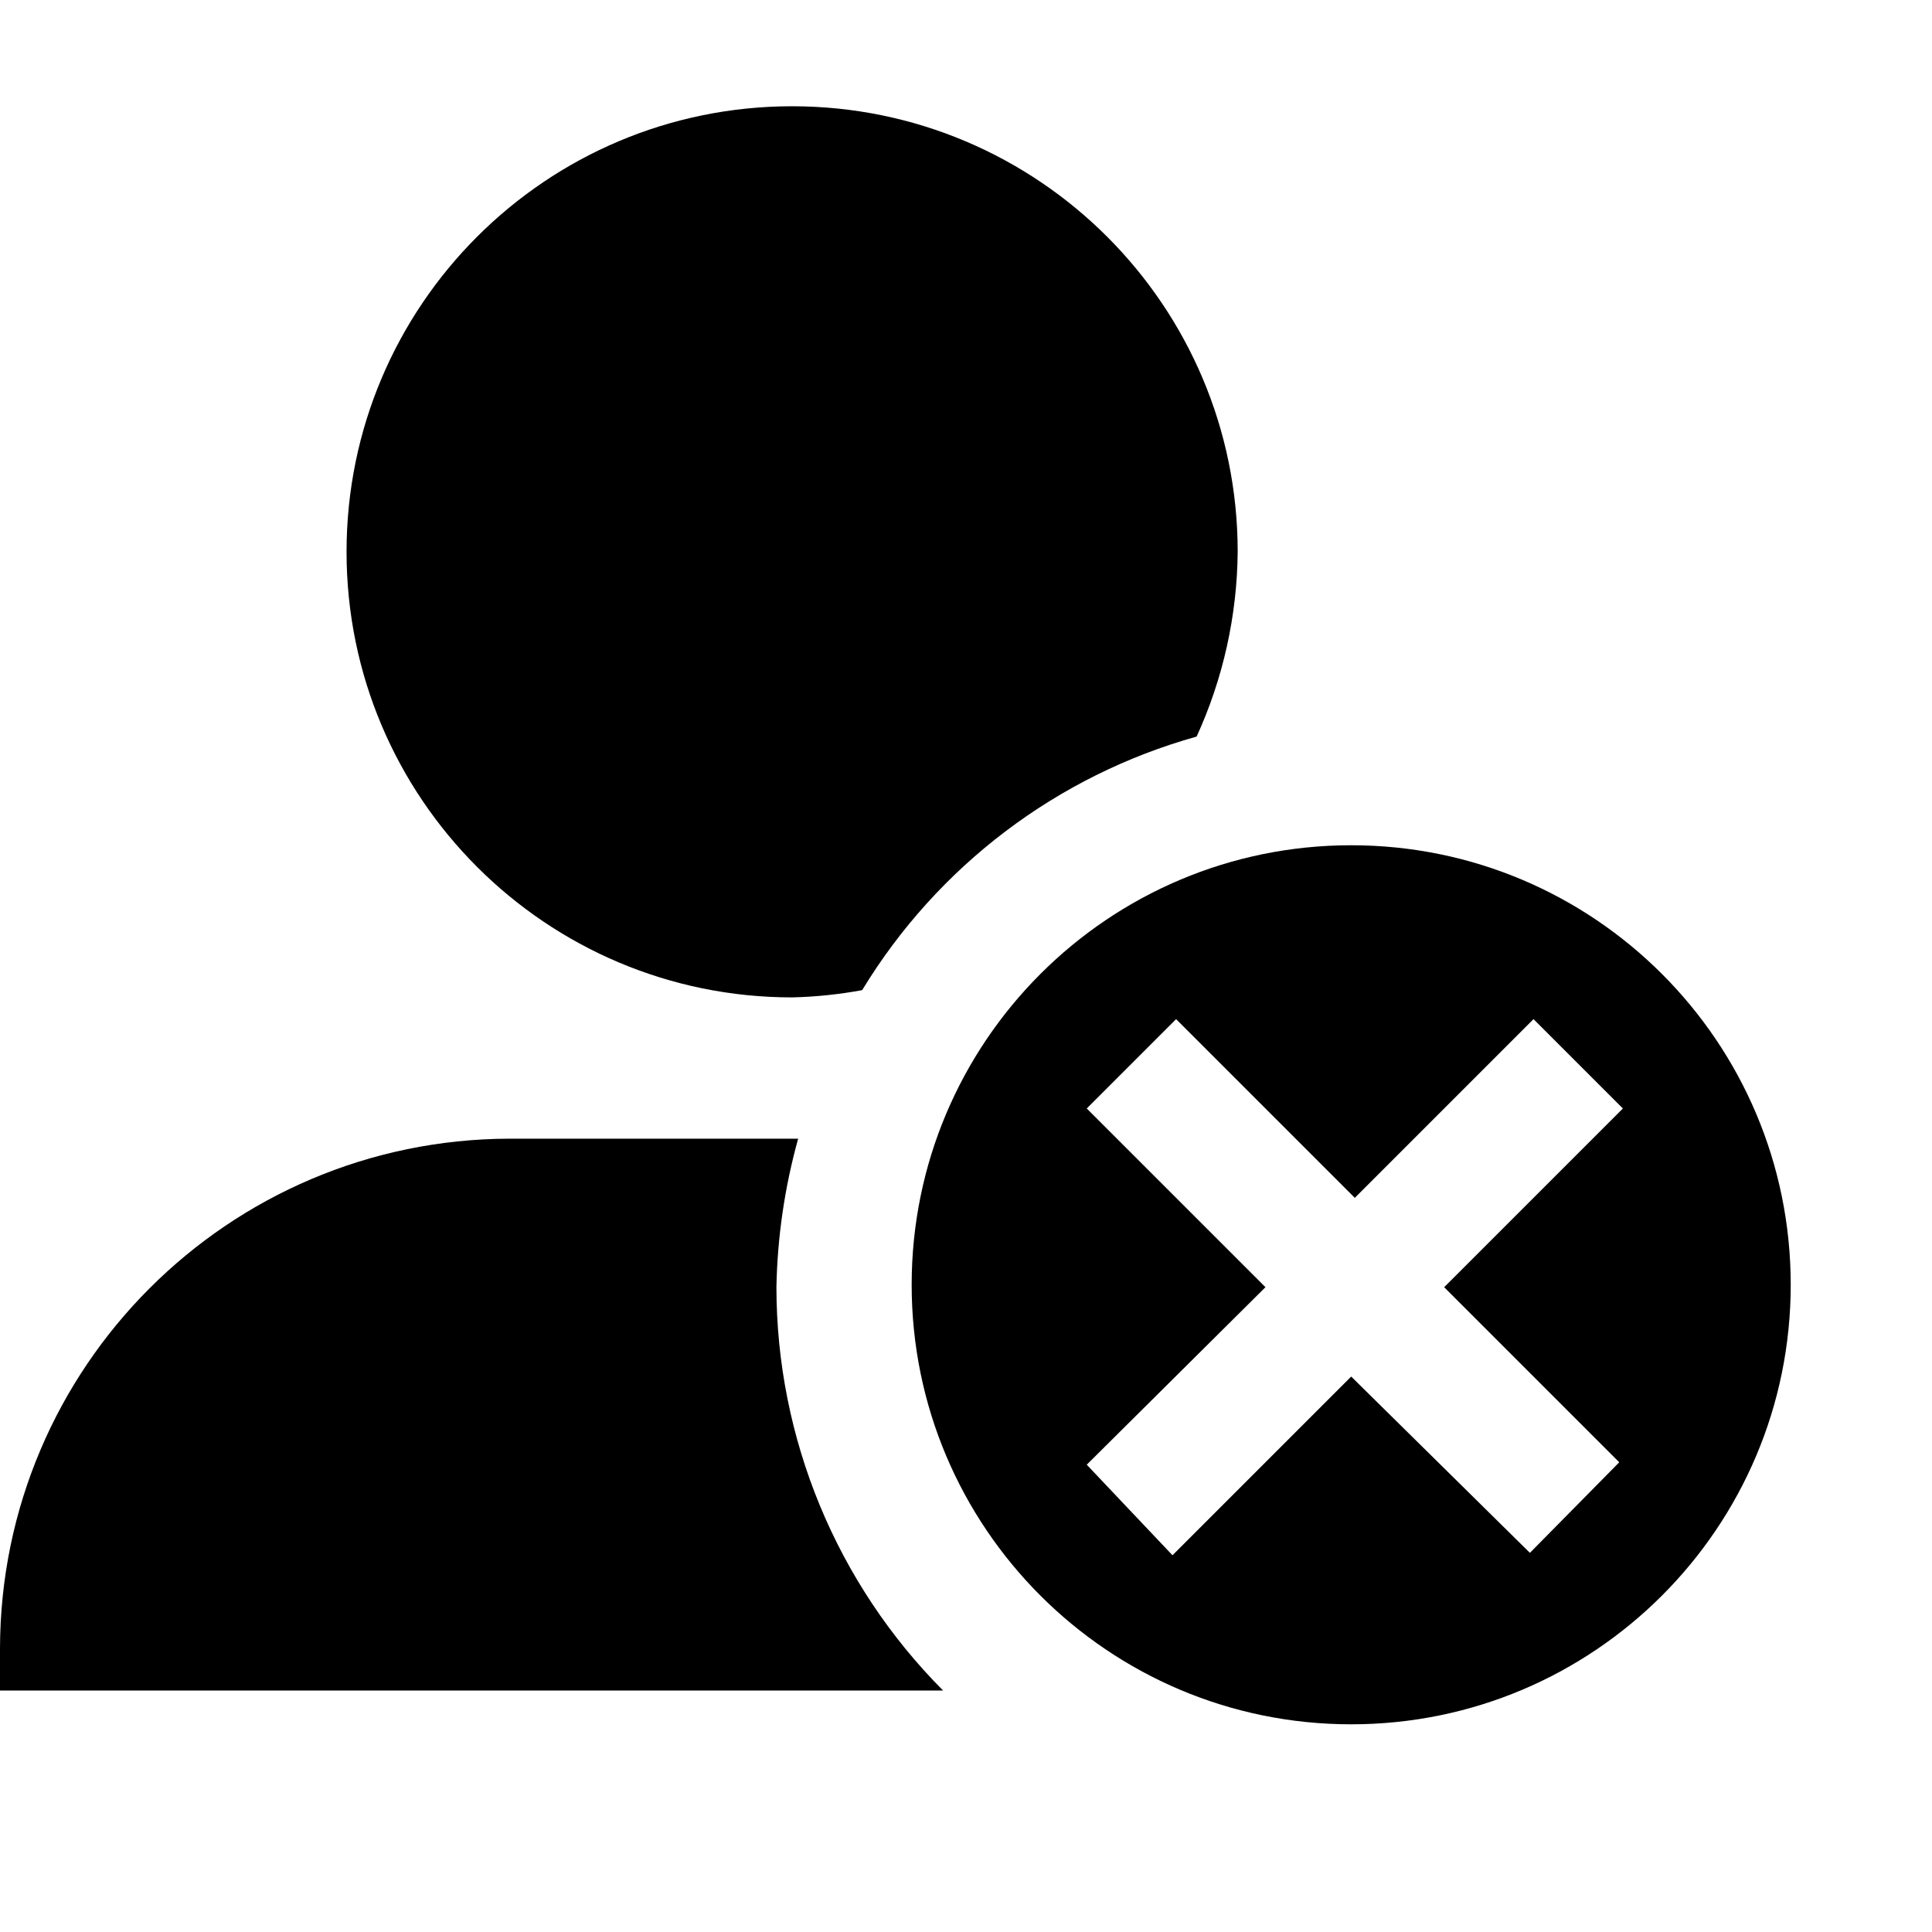
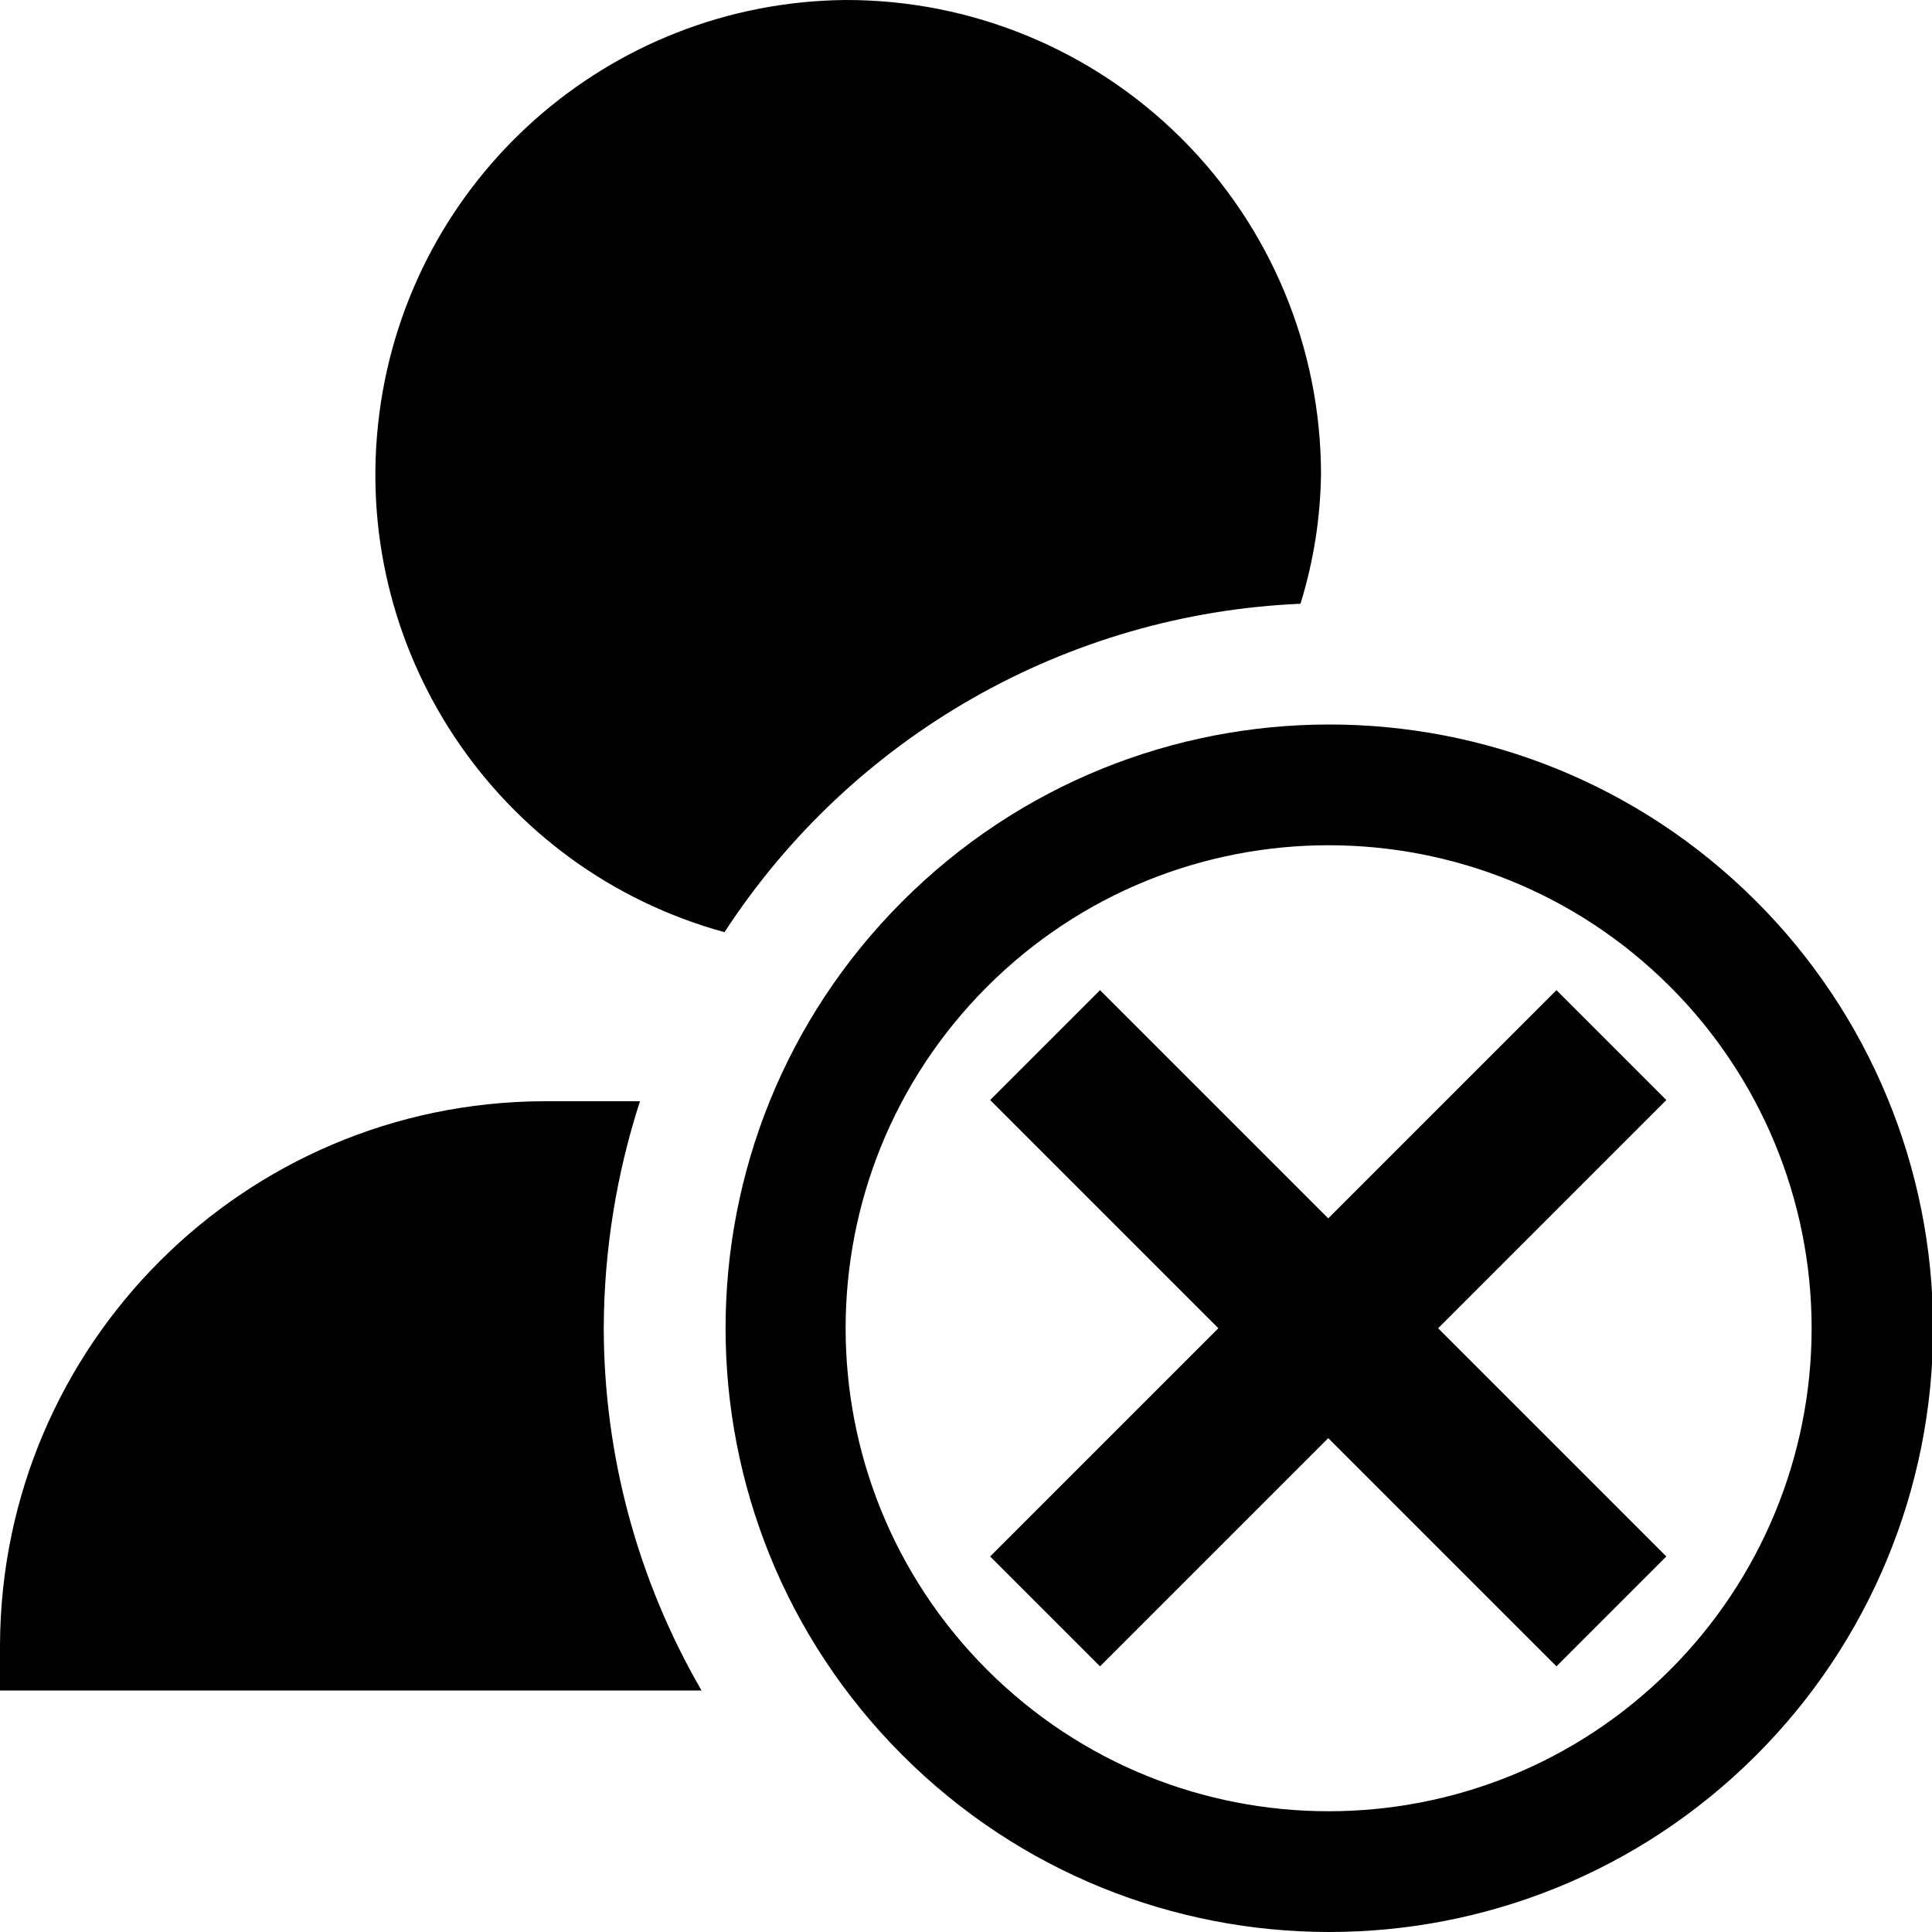
- <svg xmlns="http://www.w3.org/2000/svg" id="Layer_1" data-name="Layer 1" viewBox="0 0 16 16">
-   <path class="secondary" d="M11.19,7a3.64,3.64,0,1,0,3.64,3.64A3.64,3.64,0,0,0,11.19,7Zm2.22,5.11-.74.75L11.19,11.4,9.71,12.88,9,12.13l1.48-1.47L9,9.18l.74-.74,1.48,1.48,1.48-1.48.74.74-1.48,1.48Z" />
-   <path d="M6.56.88a3.69,3.69,0,0,0,0,7.38,3.68,3.68,0,0,0,.58-.06A4.73,4.73,0,0,1,9.91,6.1a3.76,3.76,0,0,0,.34-1.53A3.69,3.69,0,0,0,6.56.88Zm.05,8.55H4.22A4.23,4.23,0,0,0,0,13.65,2,2,0,0,0,0,14H7.81a4.74,4.74,0,0,1-1.38-3.34A4.94,4.94,0,0,1,6.61,9.43Z" />
+ <svg xmlns="http://www.w3.org/2000/svg" viewBox="0 0 16 16">
+   <g id="Layer_1" data-name="Layer 1">
+     <path d="M7,0A3.93,3.93,0,0,0,6,7.72,6,6,0,0,1,10.77,5a3.8,3.8,0,0,0,.17-1.07A3.93,3.93,0,0,0,7,0ZM5.3,9.12H4.5A4.52,4.52,0,0,0,0,13.62,2.34,2.34,0,0,0,0,14H5.81A6,6,0,0,1,5,11,6.17,6.17,0,0,1,5.3,9.12Z" />
+     <path class="secondary" d="M14.54,7.46a5,5,0,1,0,0,7.08A5,5,0,0,0,14.54,7.46Zm-.71,6.37a4,4,0,1,1,0-5.66A4,4,0,0,1,13.83,13.83ZM12.89,8.2,11,10.09,9.11,8.2l-.91.91L10.09,11,8.2,12.89l.91.91L11,11.91l1.89,1.89.91-.91L11.91,11,13.8,9.11Z" />
+   </g>
</svg>
